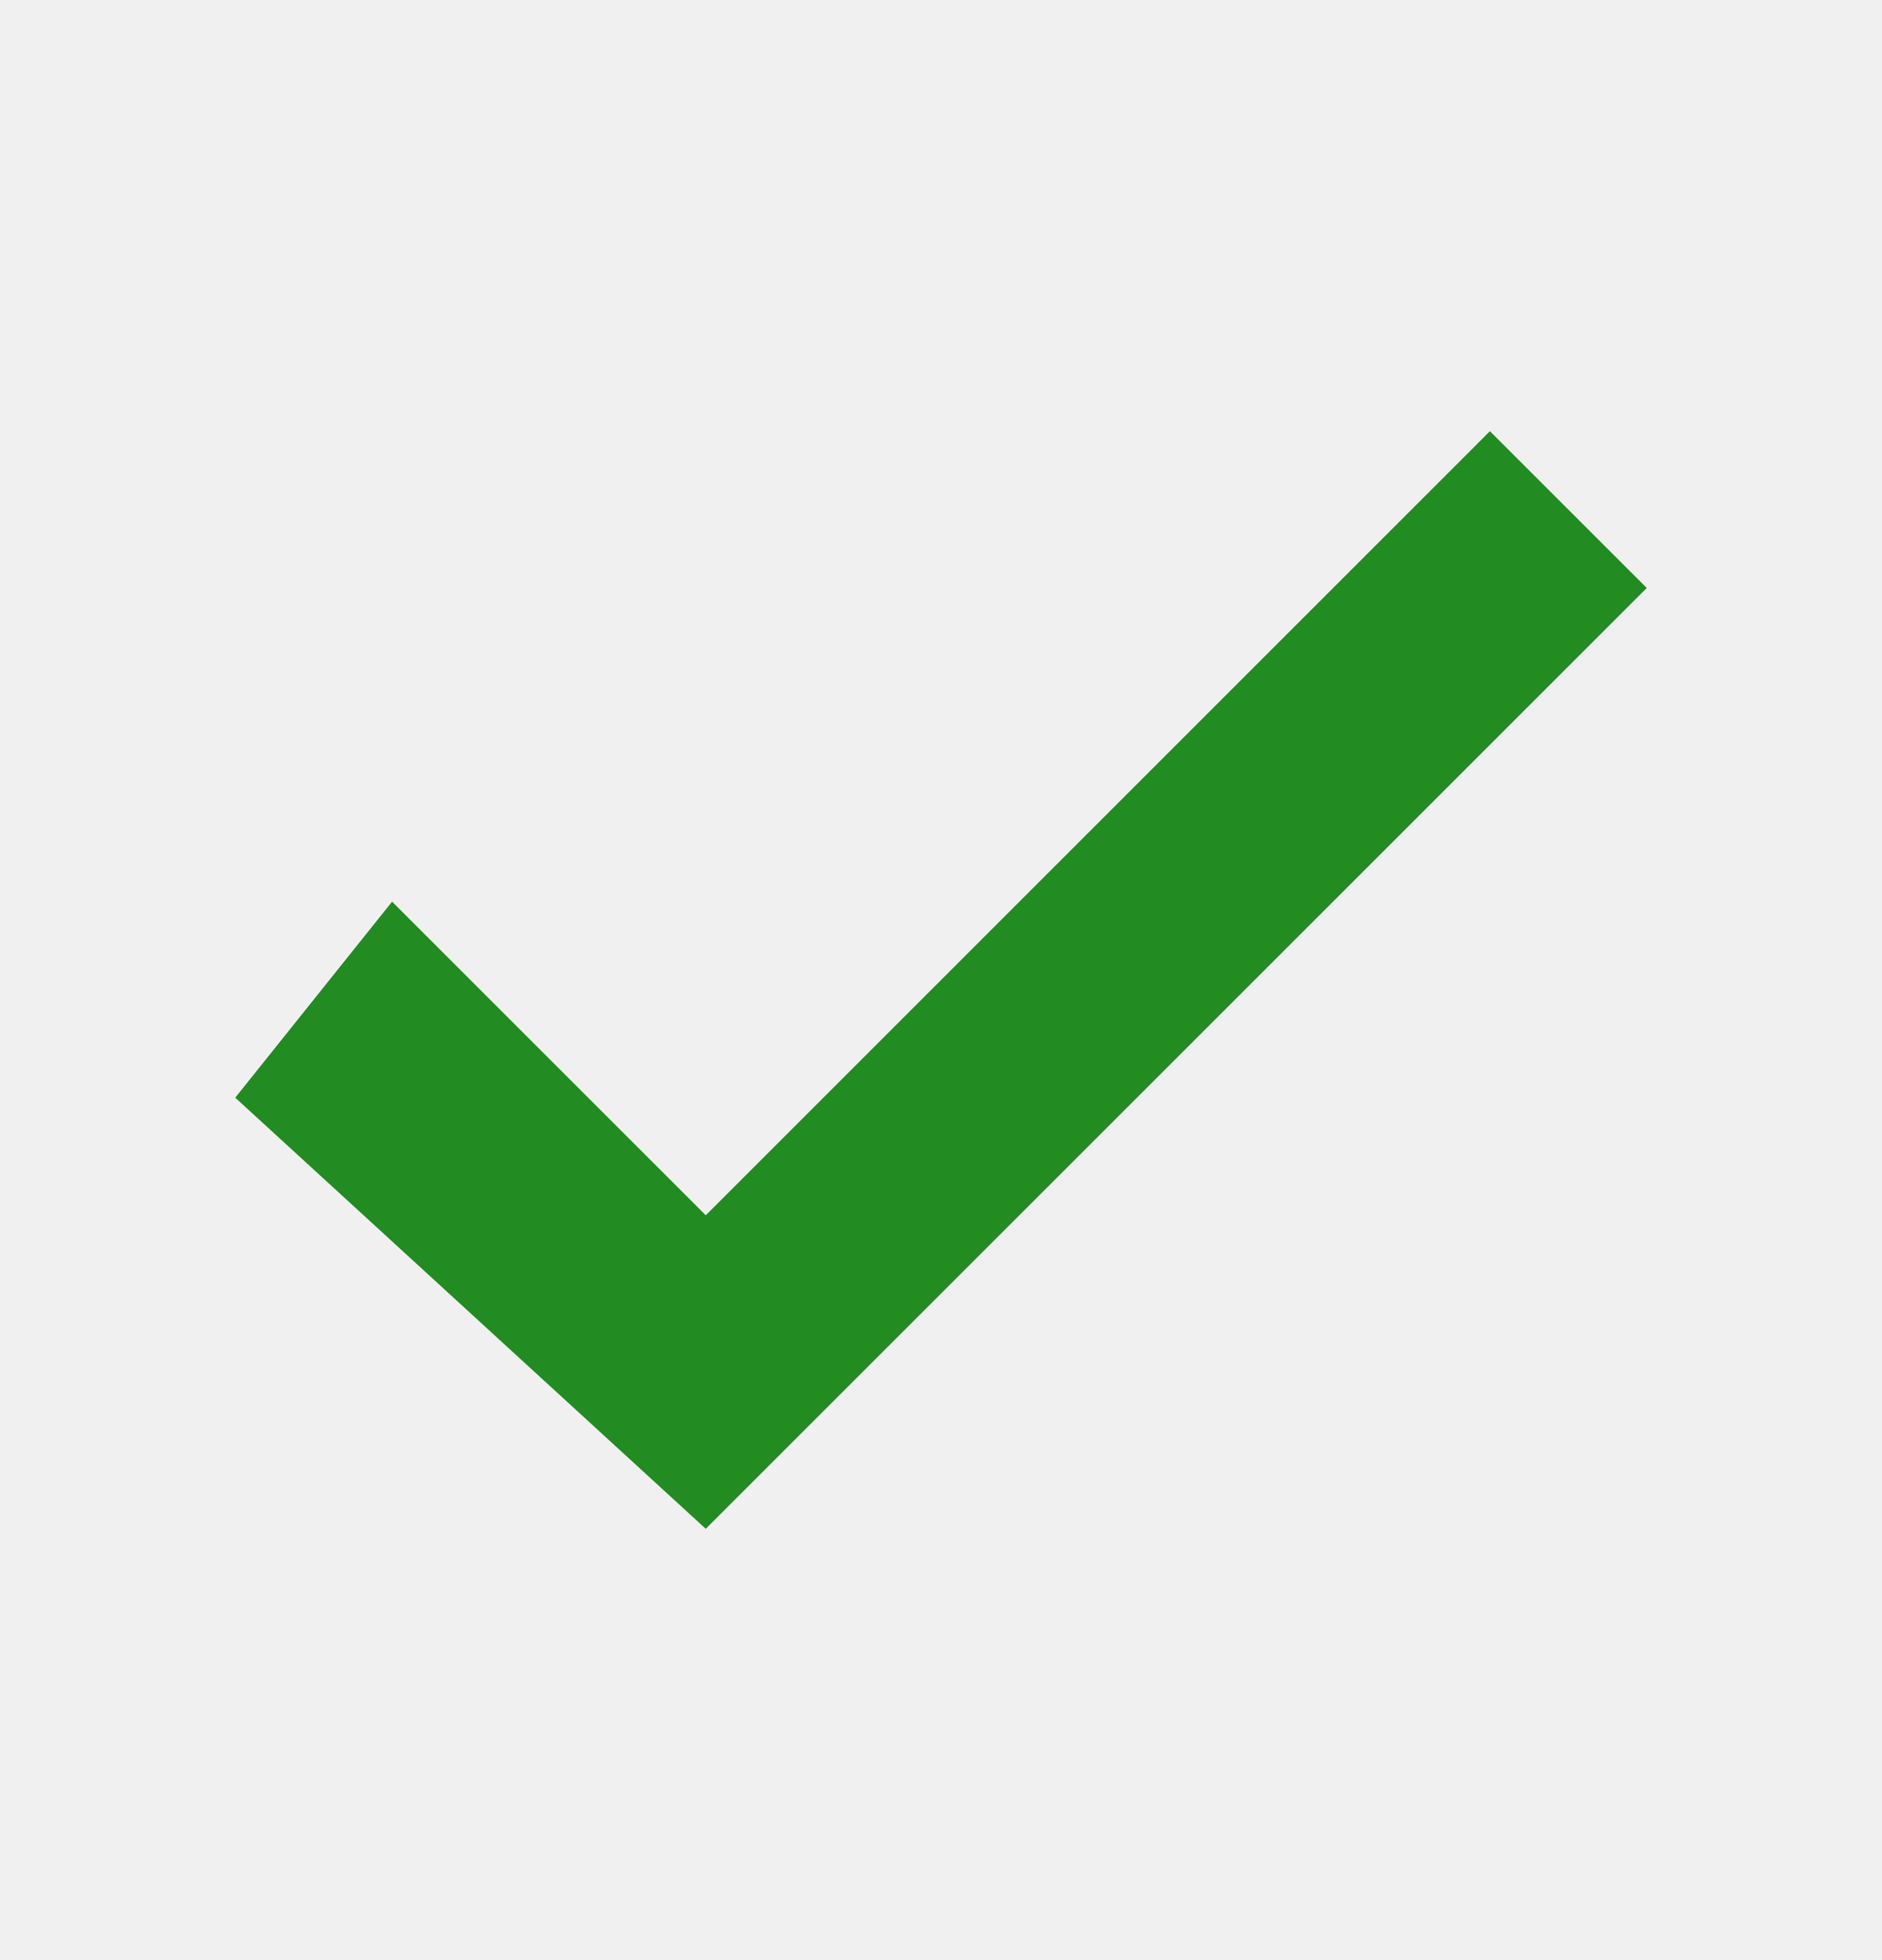
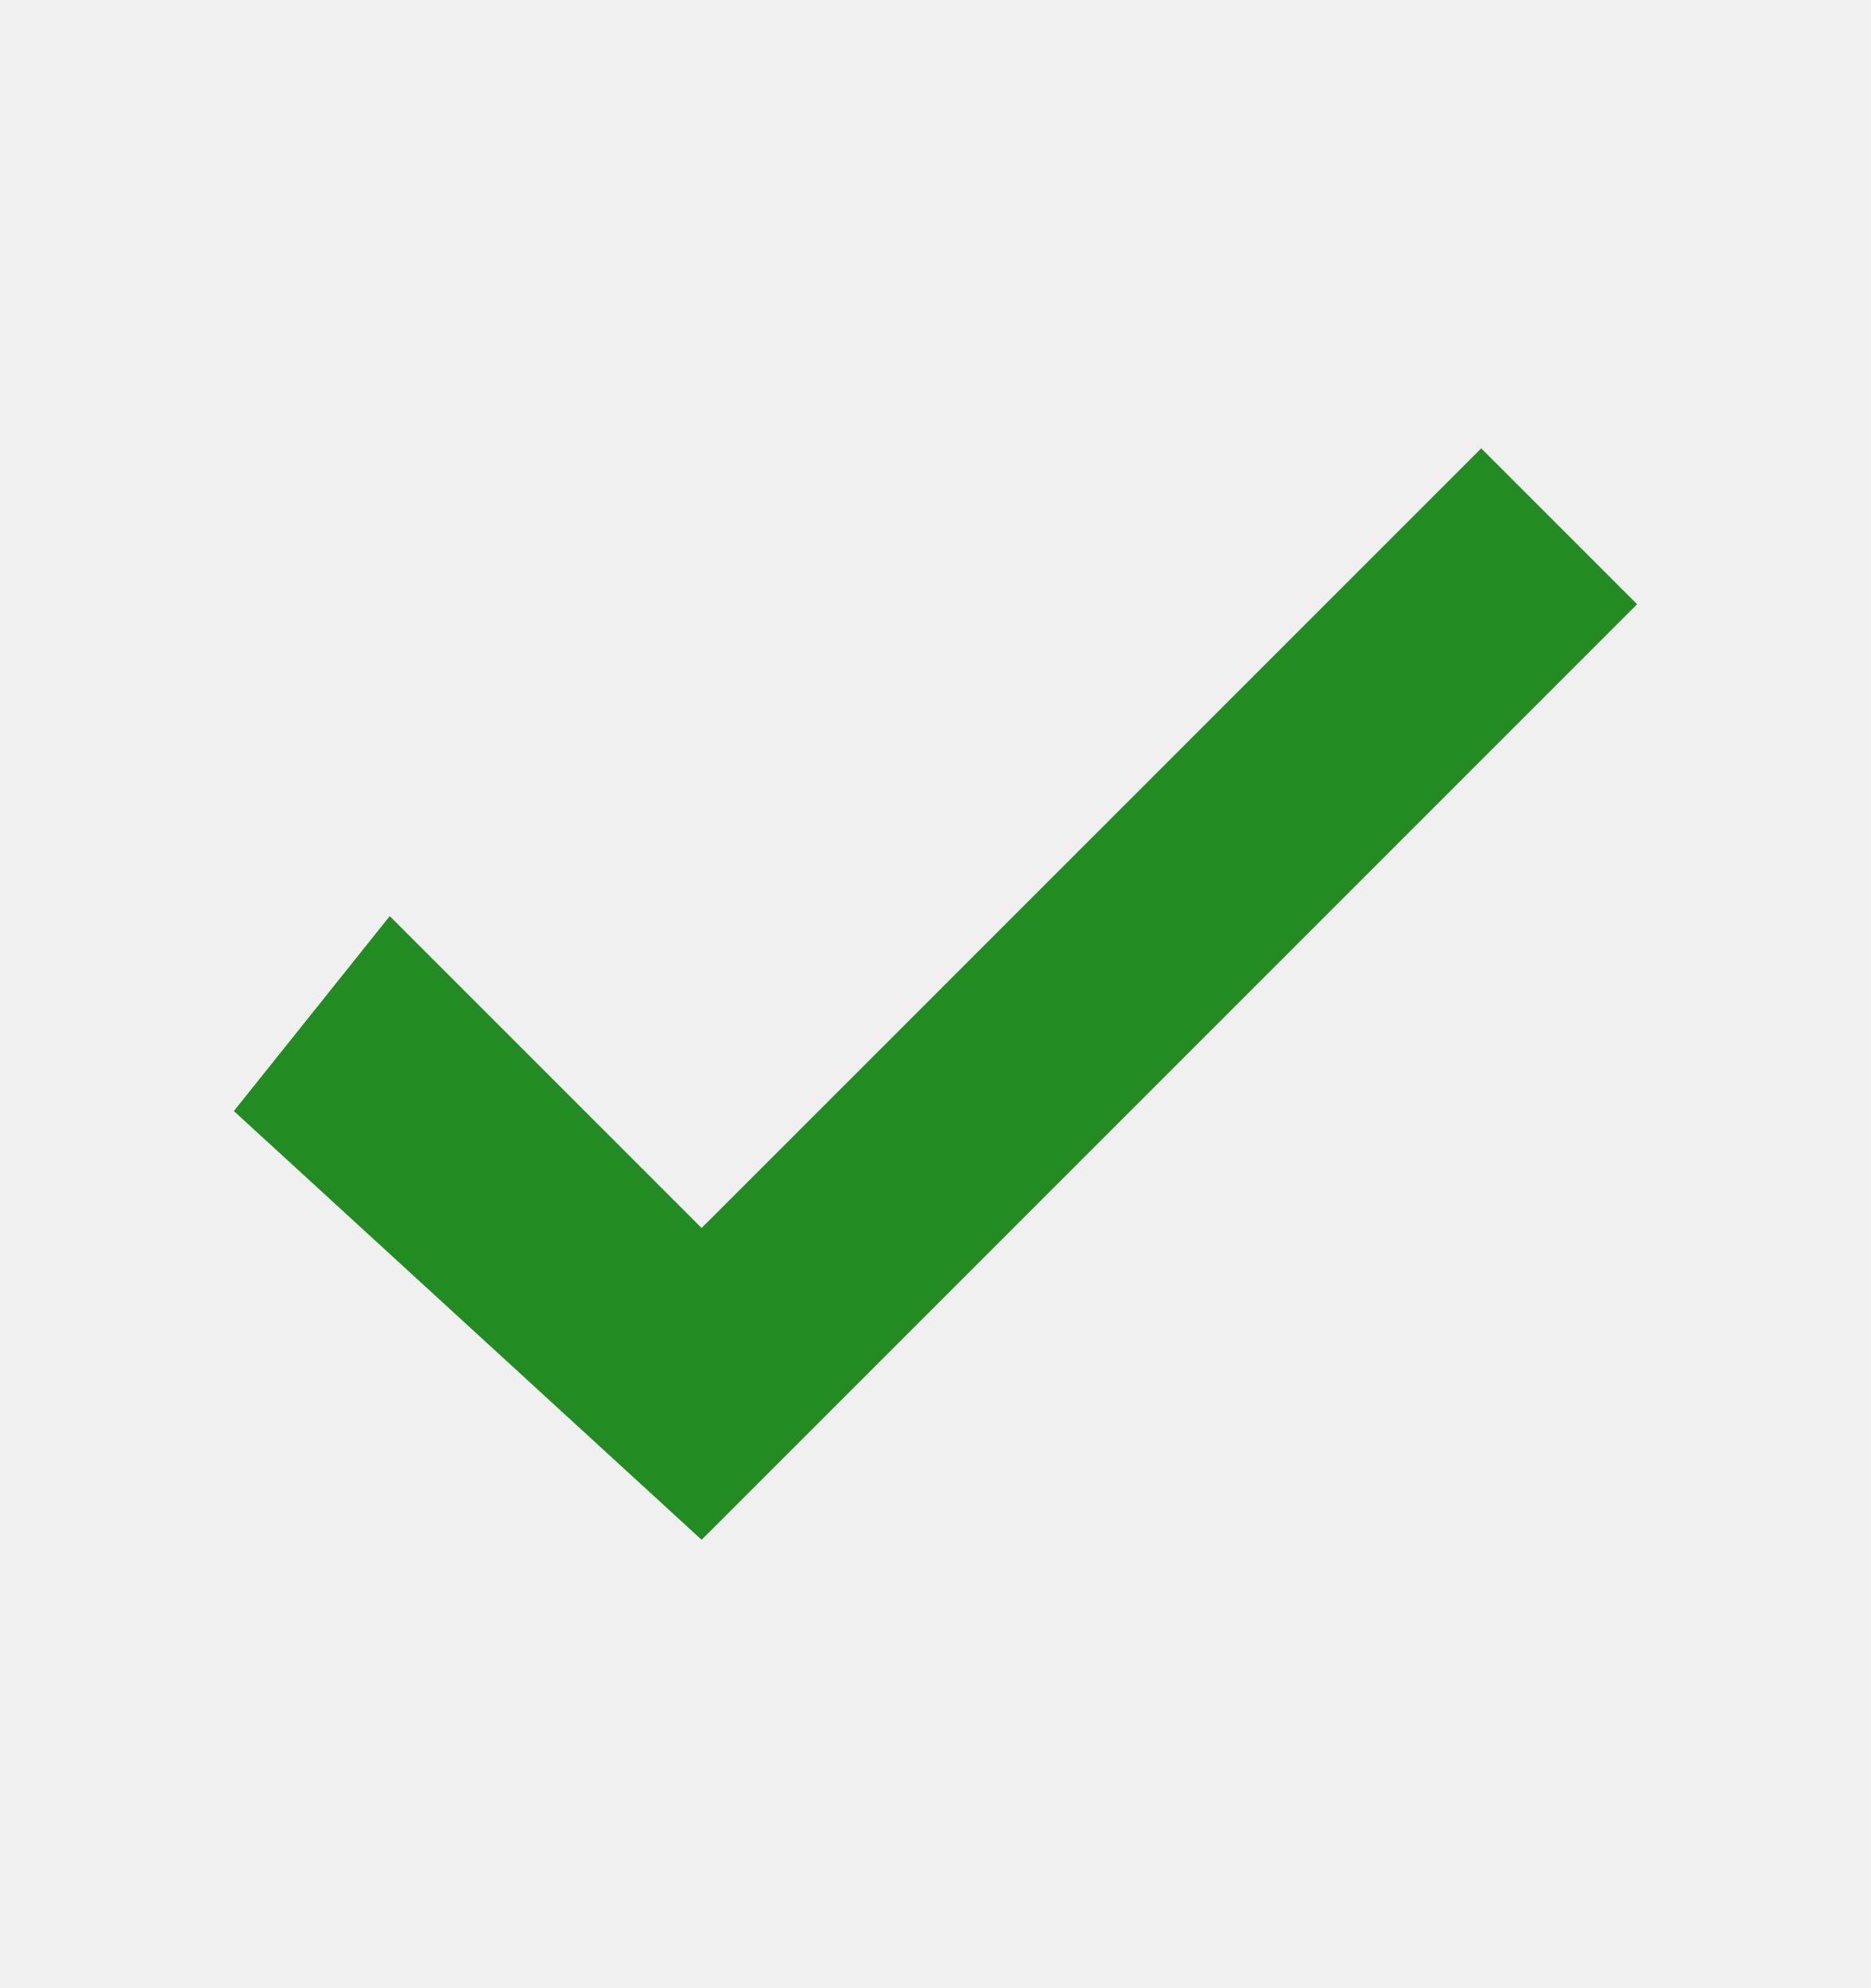
- <svg xmlns="http://www.w3.org/2000/svg" width="24" height="25" viewBox="0 0 24 25" fill="none">
-   <g id="done" clip-path="url(#clip0_5768_107784)">
-     <path id="Vector" d="M9 15.501L5 11.501L3 14.001L9 19.5L21 7.5L19 5.5L9 15.501Z" fill="#228B22" />
+ <svg xmlns="http://www.w3.org/2000/svg" width="16" height="17" viewBox="0 0 16 17" fill="none">
+   <g id="done" clip-path="url(#clip0_5855_30892)">
+     <path id="Vector" d="M6 10.501L3.333 7.834L2 9.501L6 13.167L14 5.167L12.667 3.834L6 10.501Z" fill="#228B22" />
  </g>
  <defs>
-     <clipPath id="clip0_5768_107784">
-       <rect width="24" height="24" fill="white" transform="translate(0 0.5)" />
+     <clipPath id="clip0_5855_30892">
+       <rect width="16" height="16" fill="white" transform="translate(0 0.5)" />
    </clipPath>
  </defs>
</svg>
